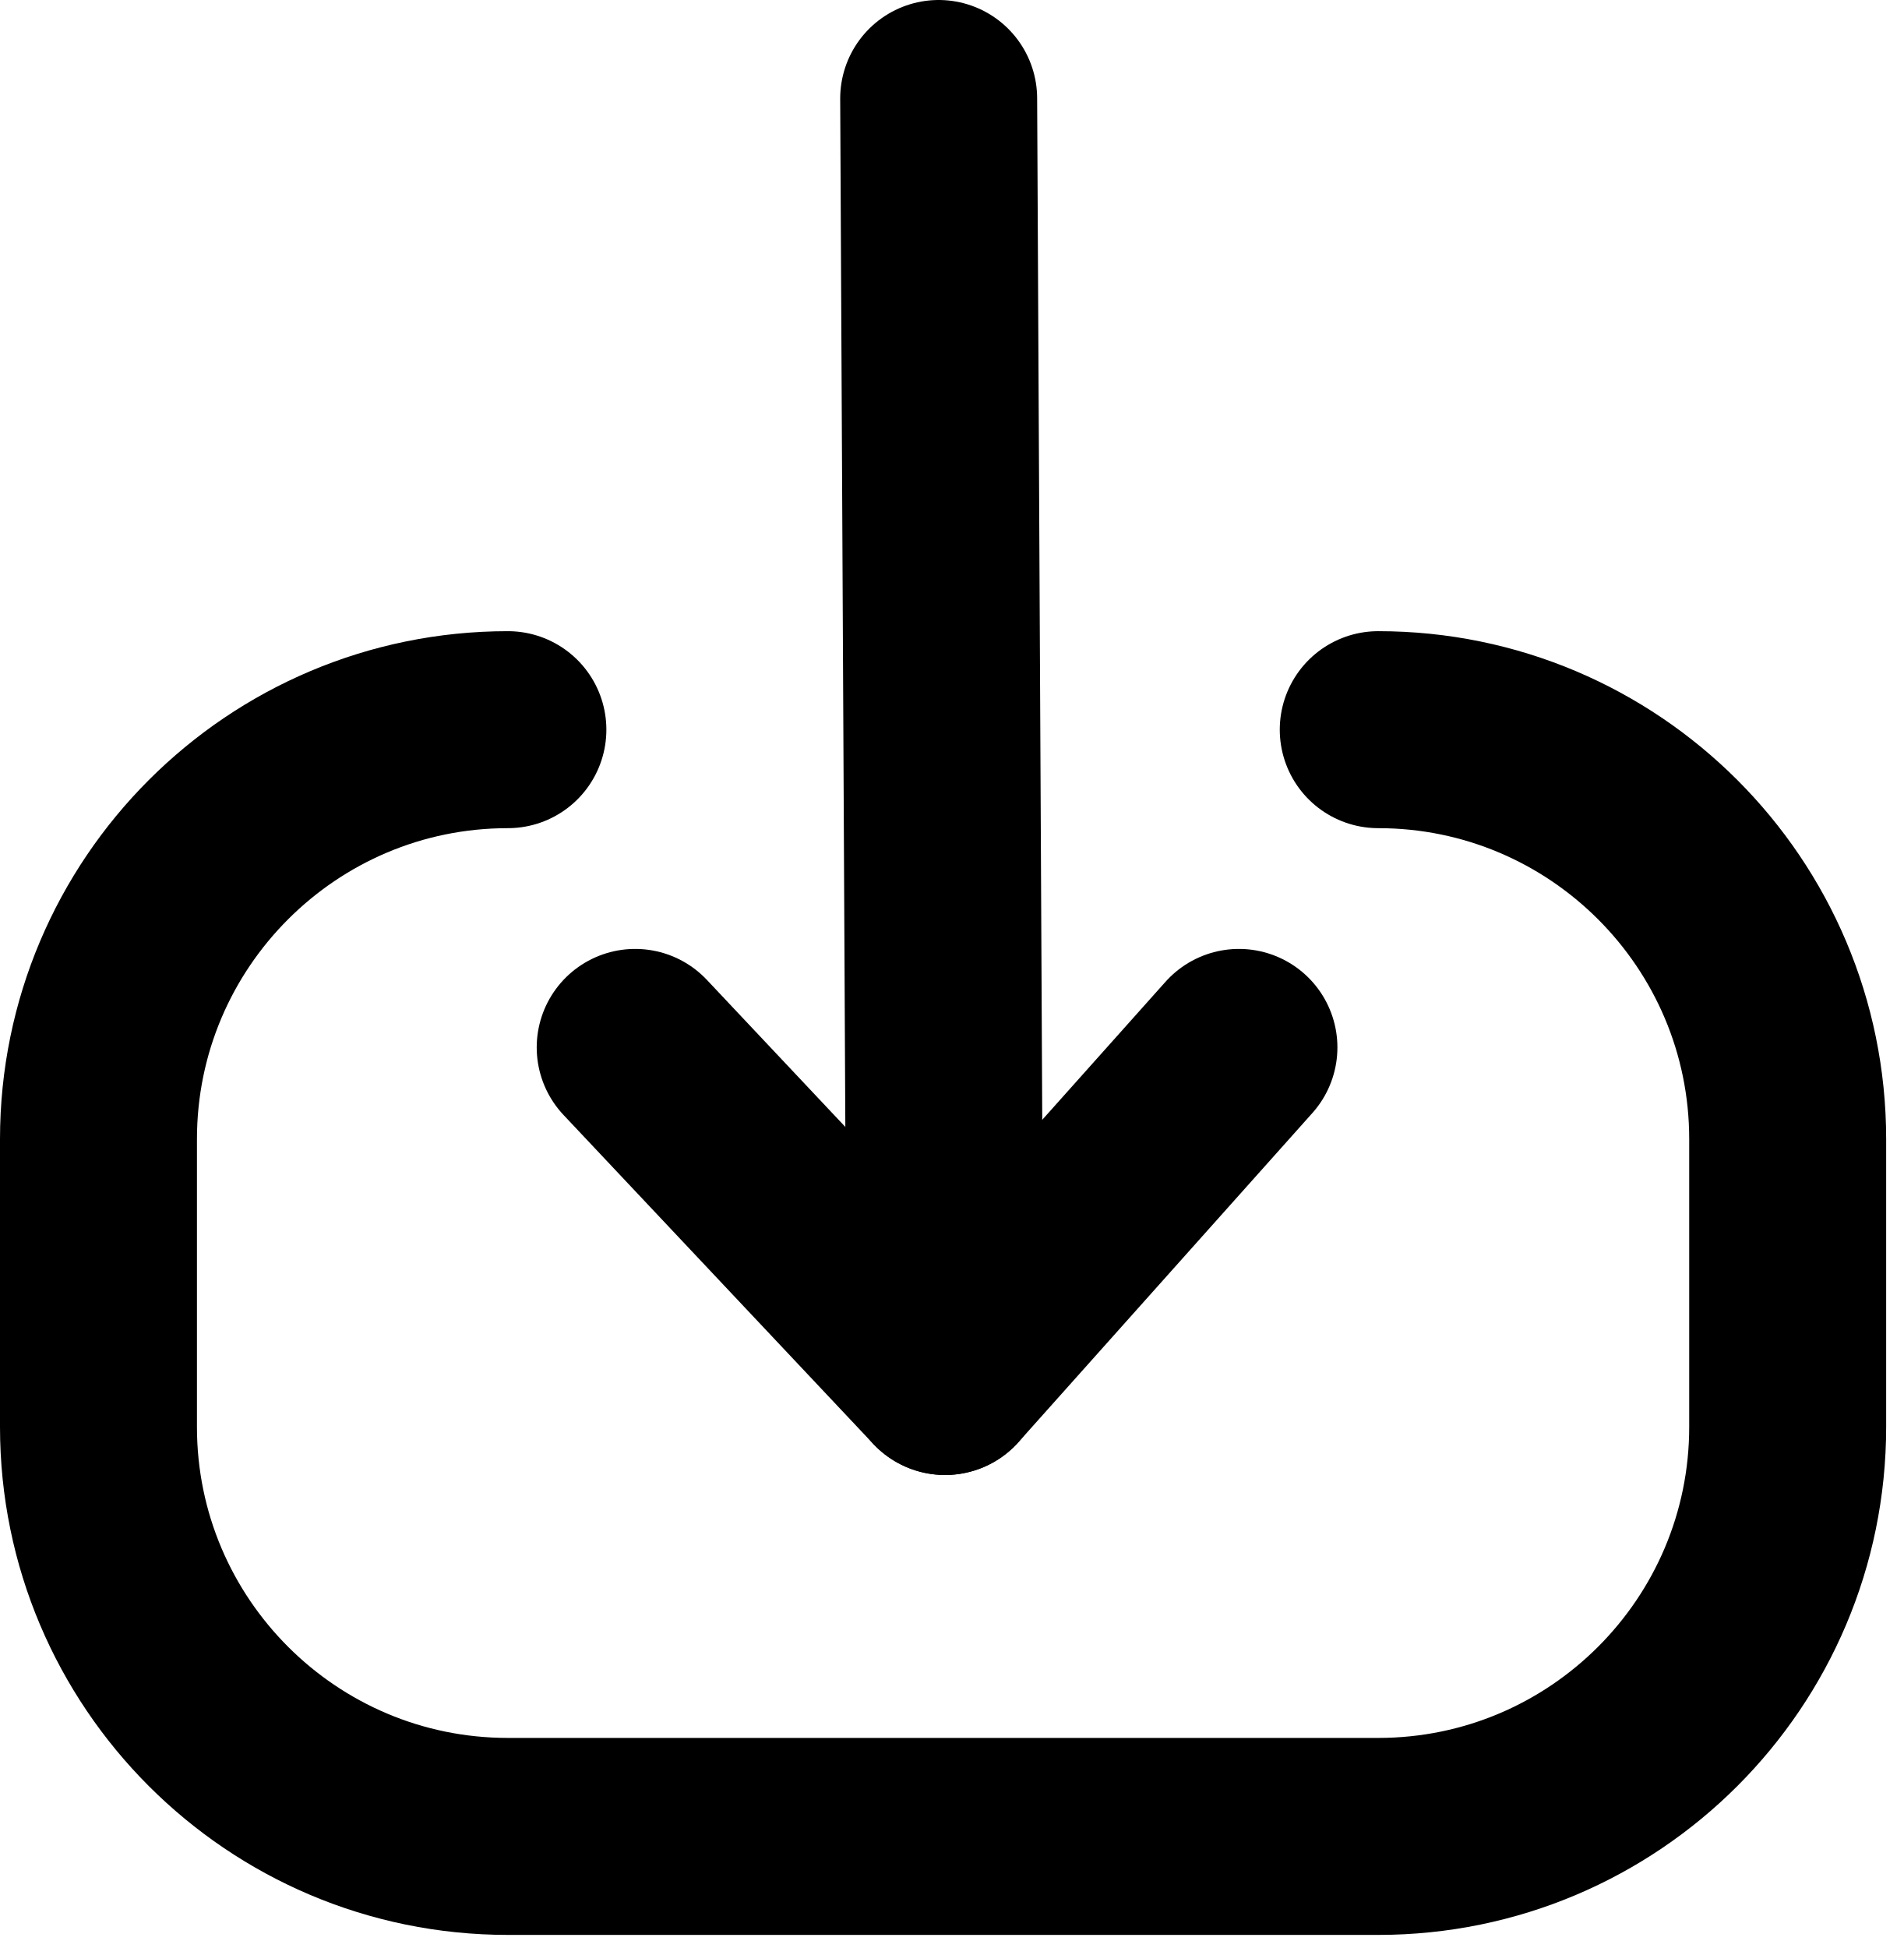
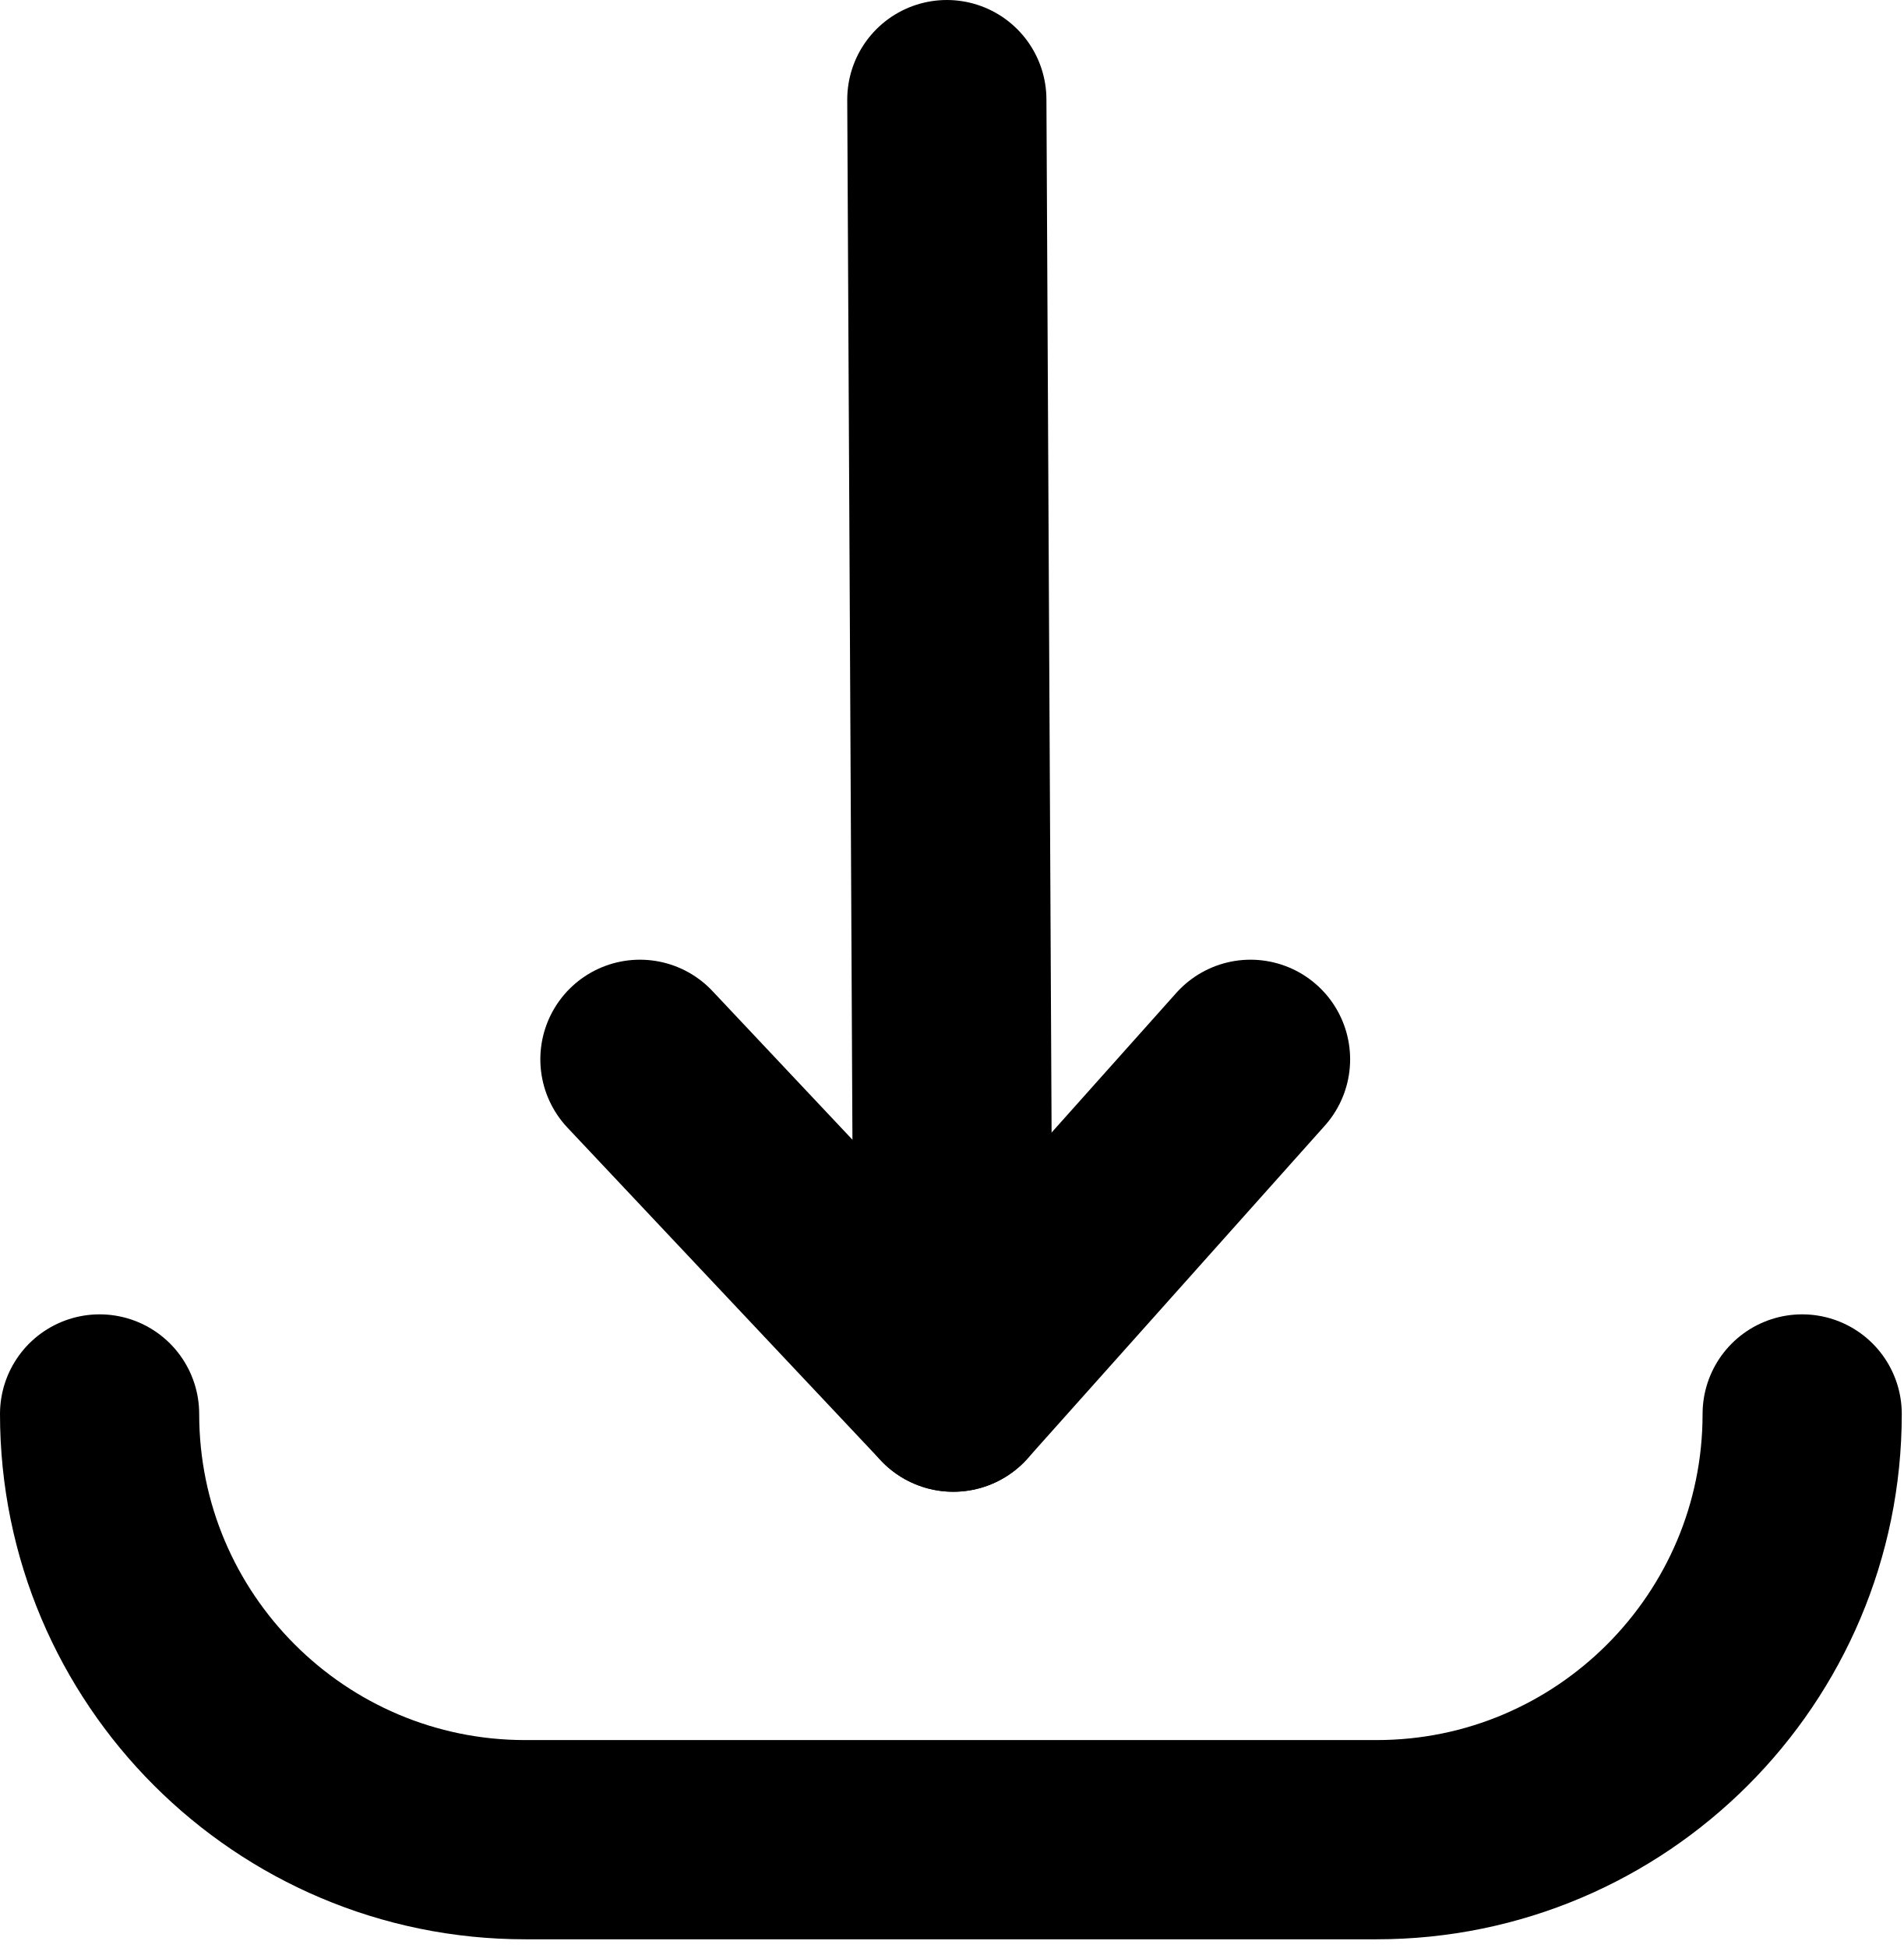
- <svg xmlns="http://www.w3.org/2000/svg" width="100%" height="100%" viewBox="0 0 87 89" version="1.1" xml:space="preserve" style="fill-rule:evenodd;clip-rule:evenodd;stroke-linecap:round;stroke-linejoin:round;stroke-miterlimit:1.5;">
-   <path d="M62.981,33.337c10.326,-0 18.71,8.383 18.71,18.709l-0,13.147c-0,10.326 -8.384,18.709 -18.71,18.709l-39.772,0c-10.326,0 -18.709,-8.383 -18.709,-18.709l0,-13.147c0,-10.326 8.383,-18.709 18.709,-18.709" style="fill:none;stroke:#000;stroke-width:9px;" />
-   <path d="M42.894,4.5l0.292,58.389" style="fill:none;stroke:#000;stroke-width:9px;" />
-   <path d="M56.615,47.854l-13.429,15.035l-14.16,-15.035" style="fill:none;stroke:#000;stroke-width:9px;" />
+ <svg xmlns="http://www.w3.org/2000/svg" width="100%" height="100%" viewBox="0 0 86 88" version="1.1" xml:space="preserve" style="fill-rule:evenodd;clip-rule:evenodd;stroke-linecap:round;stroke-linejoin:round;stroke-miterlimit:1.5;">
+   <path d="M81.428,63.875c-0,10.614 -8.618,19.232 -19.232,19.232l-38.464,-0c-10.614,-0 -19.232,-8.618 -19.232,-19.232" style="fill:none;stroke:#000;stroke-width:9px;" />
+   <g id="Arrow">
+     <path d="M42.781,4.5l0.292,58.389" style="fill:none;stroke:#000;stroke-width:9px;" />
+     <path d="M56.503,47.854l-13.43,15.035l-14.159,-15.035" style="fill:none;stroke:#000;stroke-width:9px;" />
+   </g>
</svg>
